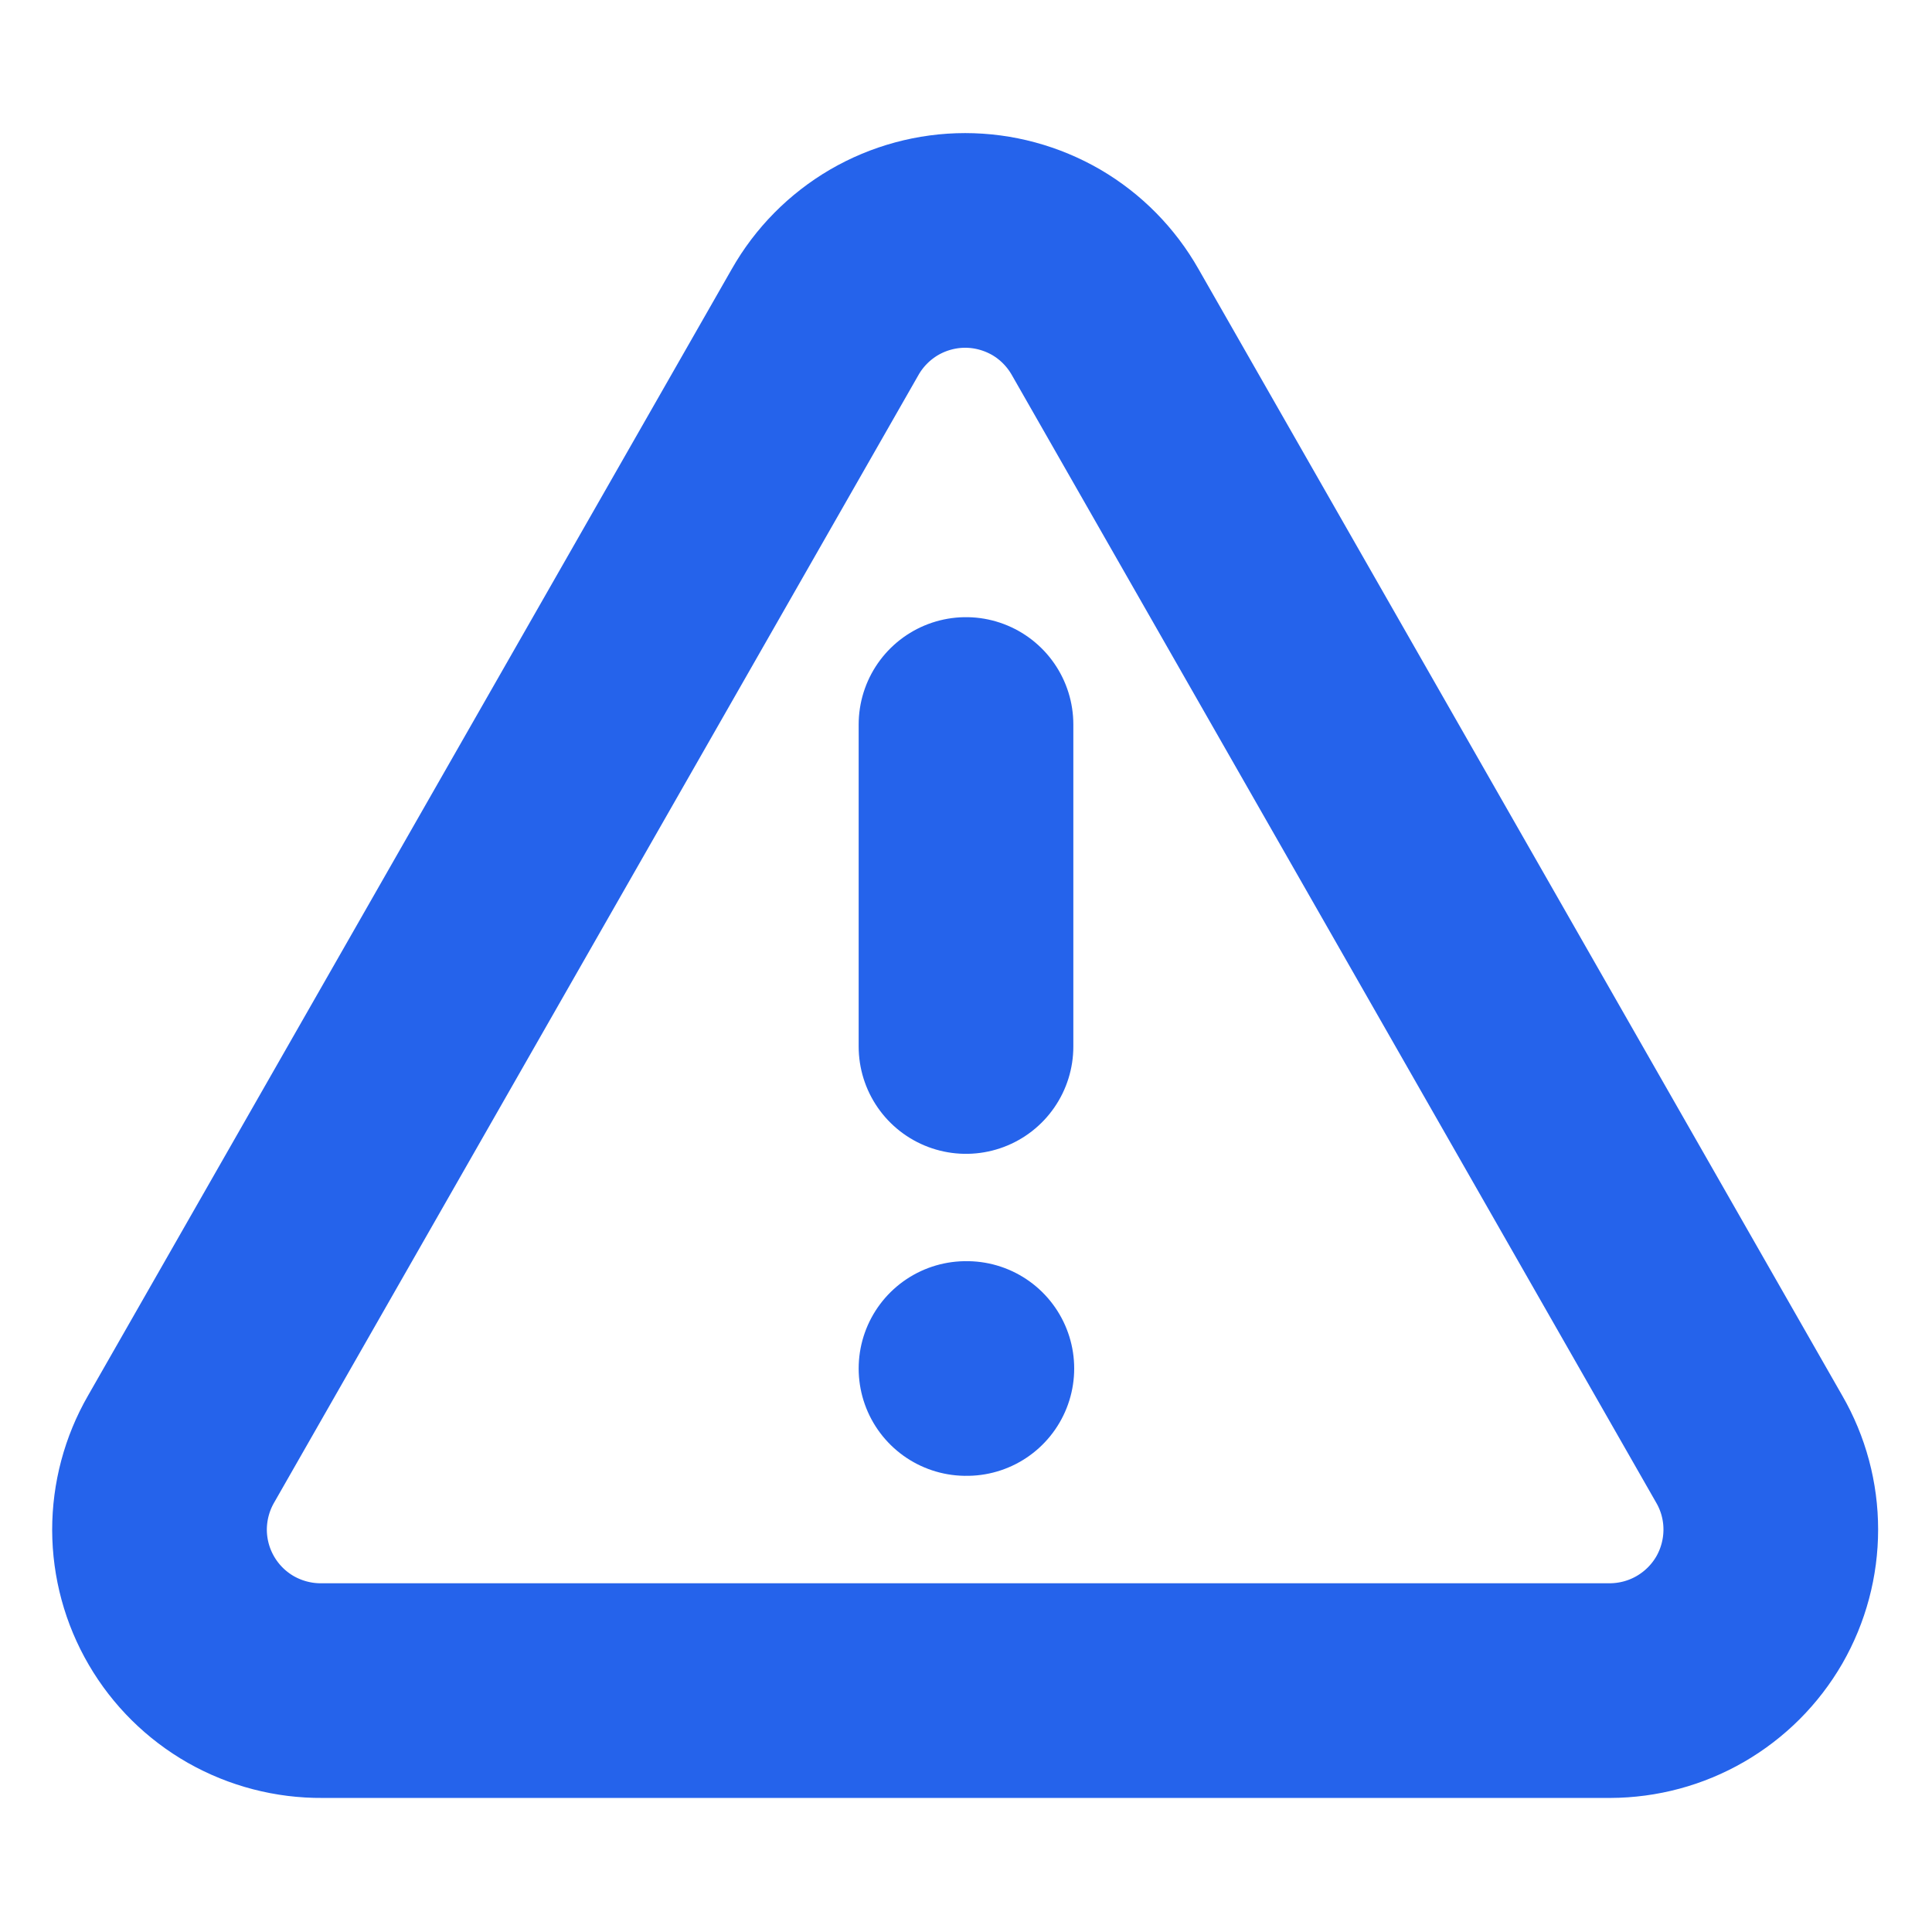
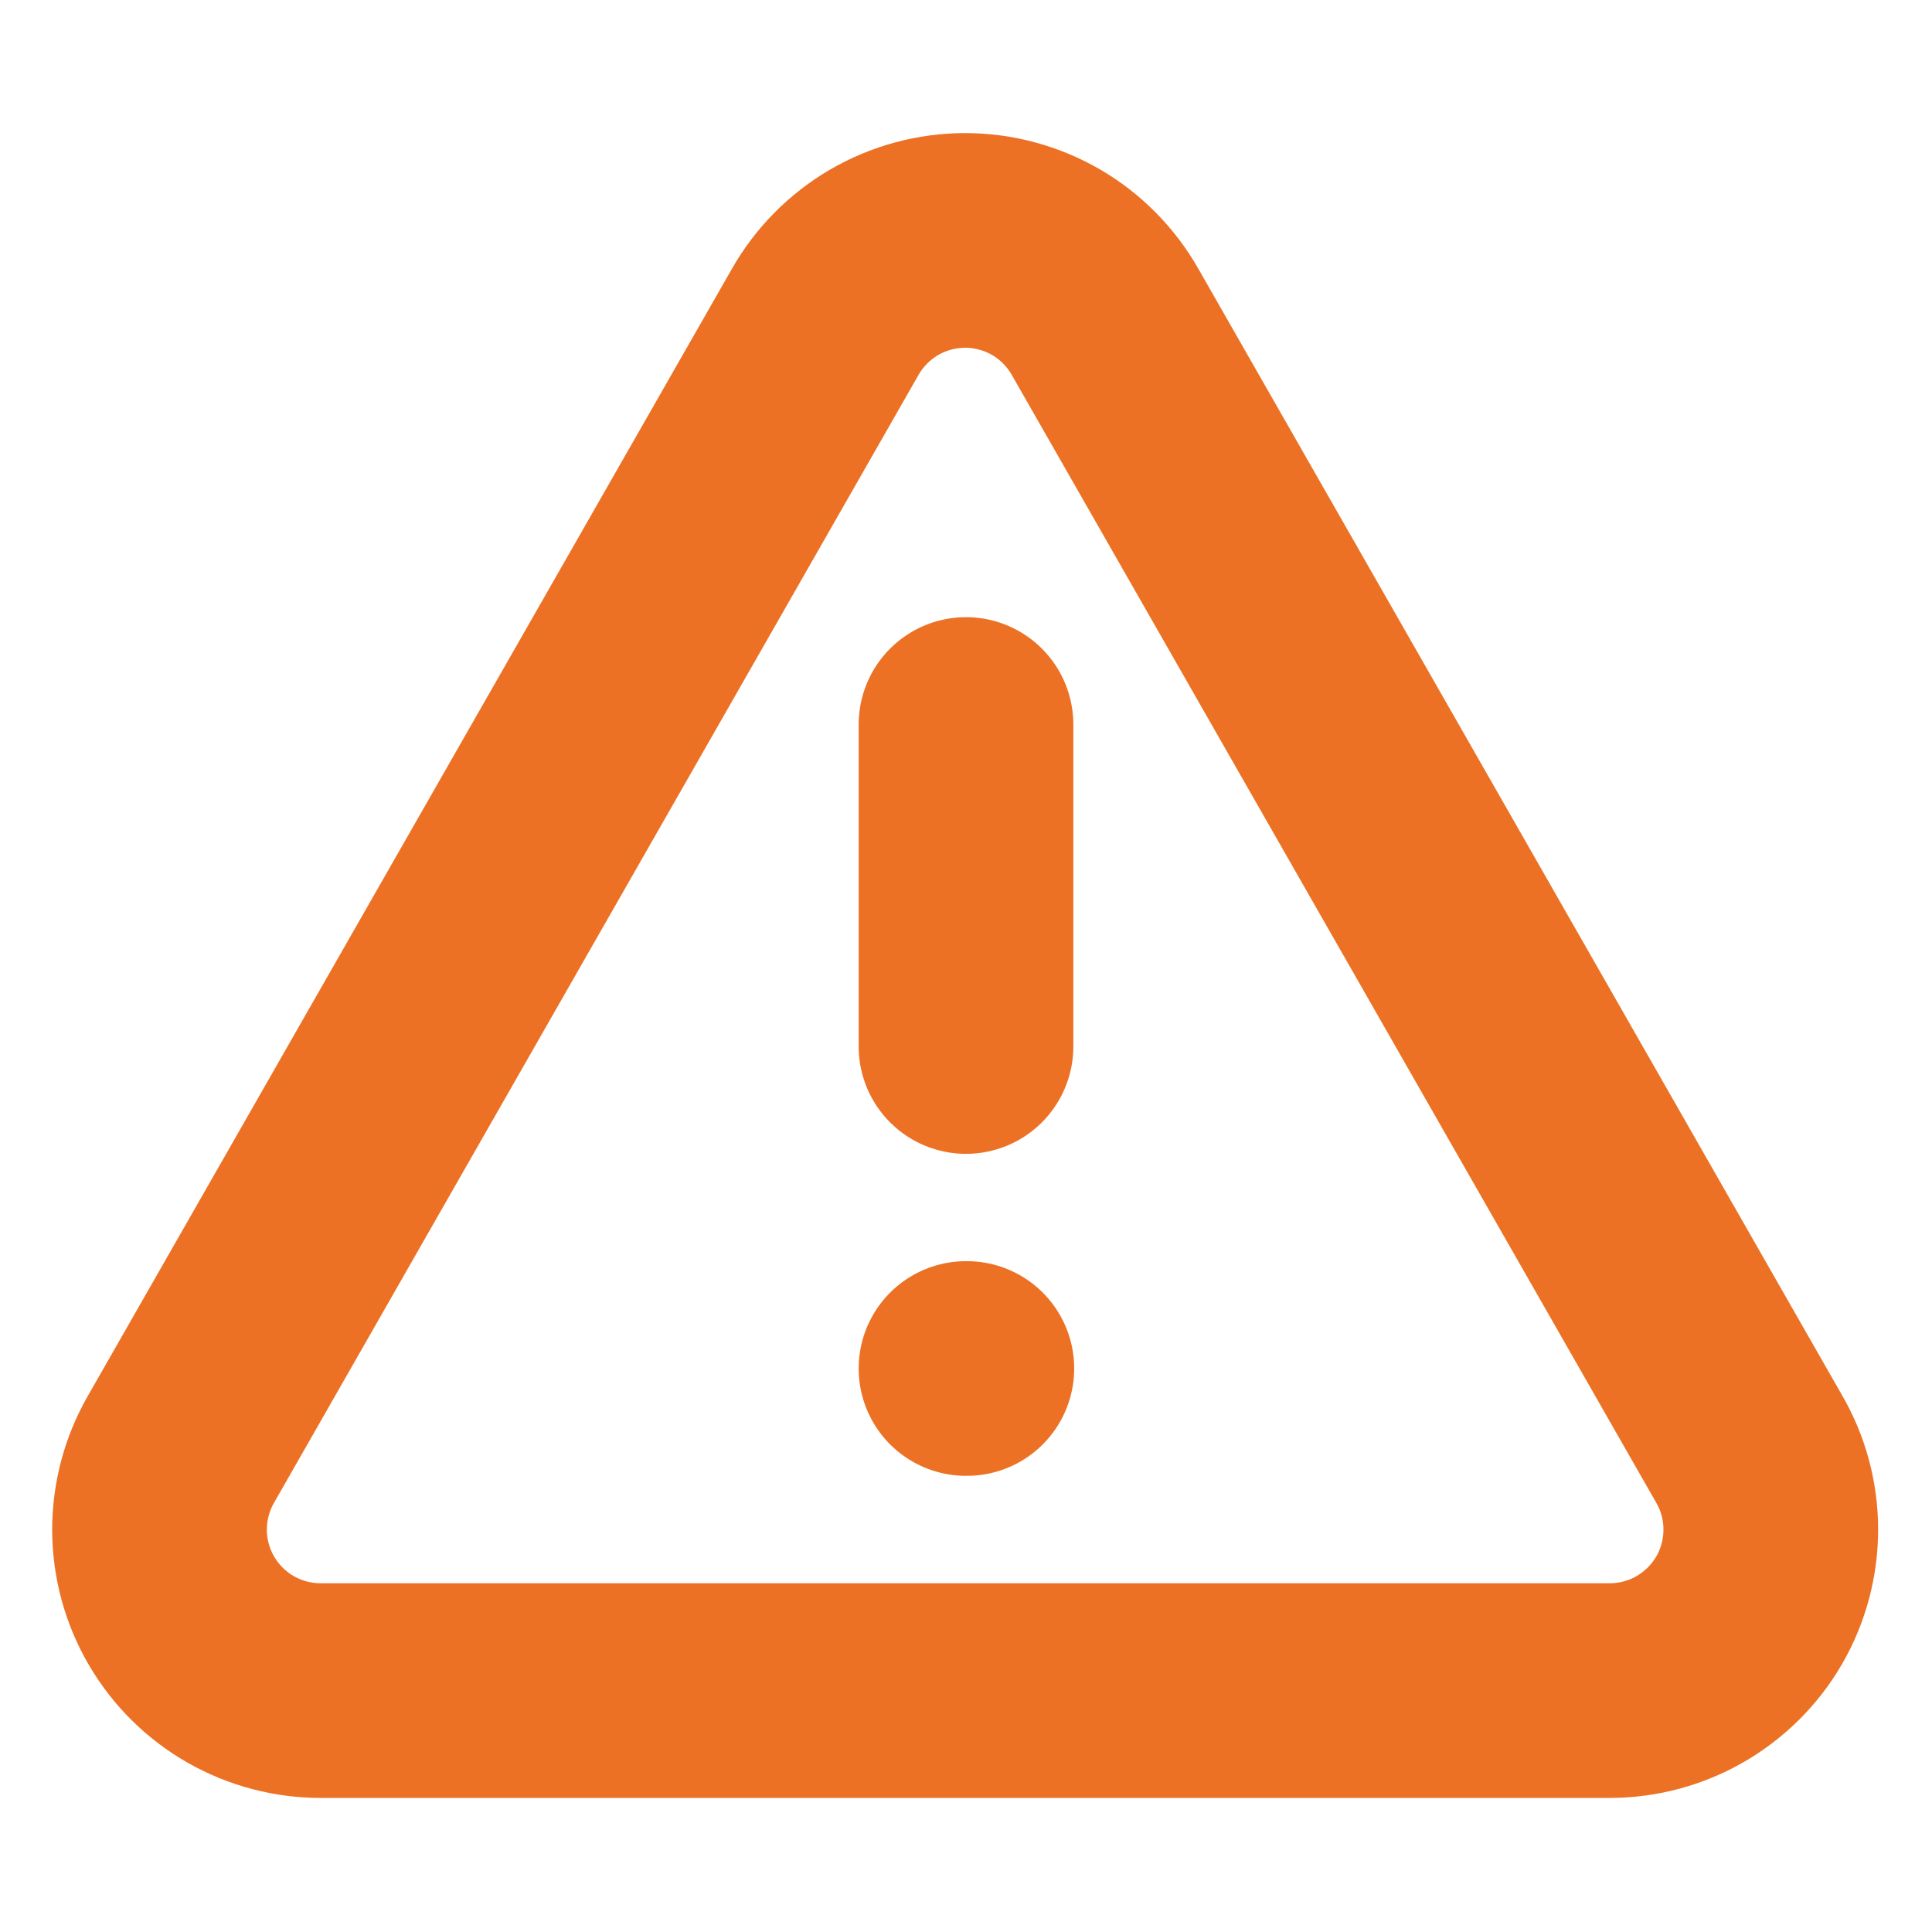
- <svg xmlns="http://www.w3.org/2000/svg" width="18" height="18" viewBox="0 0 18 18" fill="none">
-   <path d="M16.297 13.501L10.297 3.001C10.166 2.77 9.977 2.578 9.748 2.444C9.518 2.311 9.258 2.24 8.992 2.24C8.727 2.24 8.466 2.311 8.237 2.444C8.008 2.578 7.818 2.77 7.687 3.001L1.687 13.501C1.555 13.73 1.486 13.99 1.486 14.254C1.487 14.518 1.557 14.778 1.691 15.007C1.824 15.235 2.015 15.424 2.245 15.555C2.475 15.685 2.735 15.753 3 15.751H15C15.263 15.75 15.521 15.681 15.749 15.549C15.977 15.417 16.166 15.228 16.298 15C16.429 14.772 16.498 14.513 16.498 14.25C16.498 13.987 16.429 13.729 16.297 13.501Z" stroke="#2563EB" stroke-width="2" stroke-linecap="round" stroke-linejoin="round" />
-   <path d="M9 6.75V9.75" stroke="#2563EB" stroke-width="2" stroke-linecap="round" stroke-linejoin="round" />
-   <path d="M9 12.75H9.008" stroke="#2563EB" stroke-width="2" stroke-linecap="round" stroke-linejoin="round" />
+ <svg xmlns="http://www.w3.org/2000/svg" width="18px" height="18px" viewBox="0 0 18 18" fill="none" transform="rotate(0) scale(1, 1)">
+   <path d="M16.297 13.501L10.297 3.001C10.166 2.77 9.977 2.578 9.748 2.444C9.518 2.311 9.258 2.24 8.992 2.24C8.727 2.24 8.466 2.311 8.237 2.444C8.008 2.578 7.818 2.77 7.687 3.001L1.687 13.501C1.555 13.73 1.486 13.99 1.486 14.254C1.487 14.518 1.557 14.778 1.691 15.007C1.824 15.235 2.015 15.424 2.245 15.555C2.475 15.685 2.735 15.753 3 15.751H15C15.263 15.75 15.521 15.681 15.749 15.549C15.977 15.417 16.166 15.228 16.298 15C16.429 14.772 16.498 14.513 16.498 14.25C16.498 13.987 16.429 13.729 16.297 13.501Z" stroke="#ec7124" stroke-width="2" stroke-linecap="round" stroke-linejoin="round" />
+   <path d="M9 6.75V9.75" stroke="#ec7124" stroke-width="2" stroke-linecap="round" stroke-linejoin="round" />
+   <path d="M9 12.75H9.008" stroke="#ec7124" stroke-width="2" stroke-linecap="round" stroke-linejoin="round" />
</svg>
